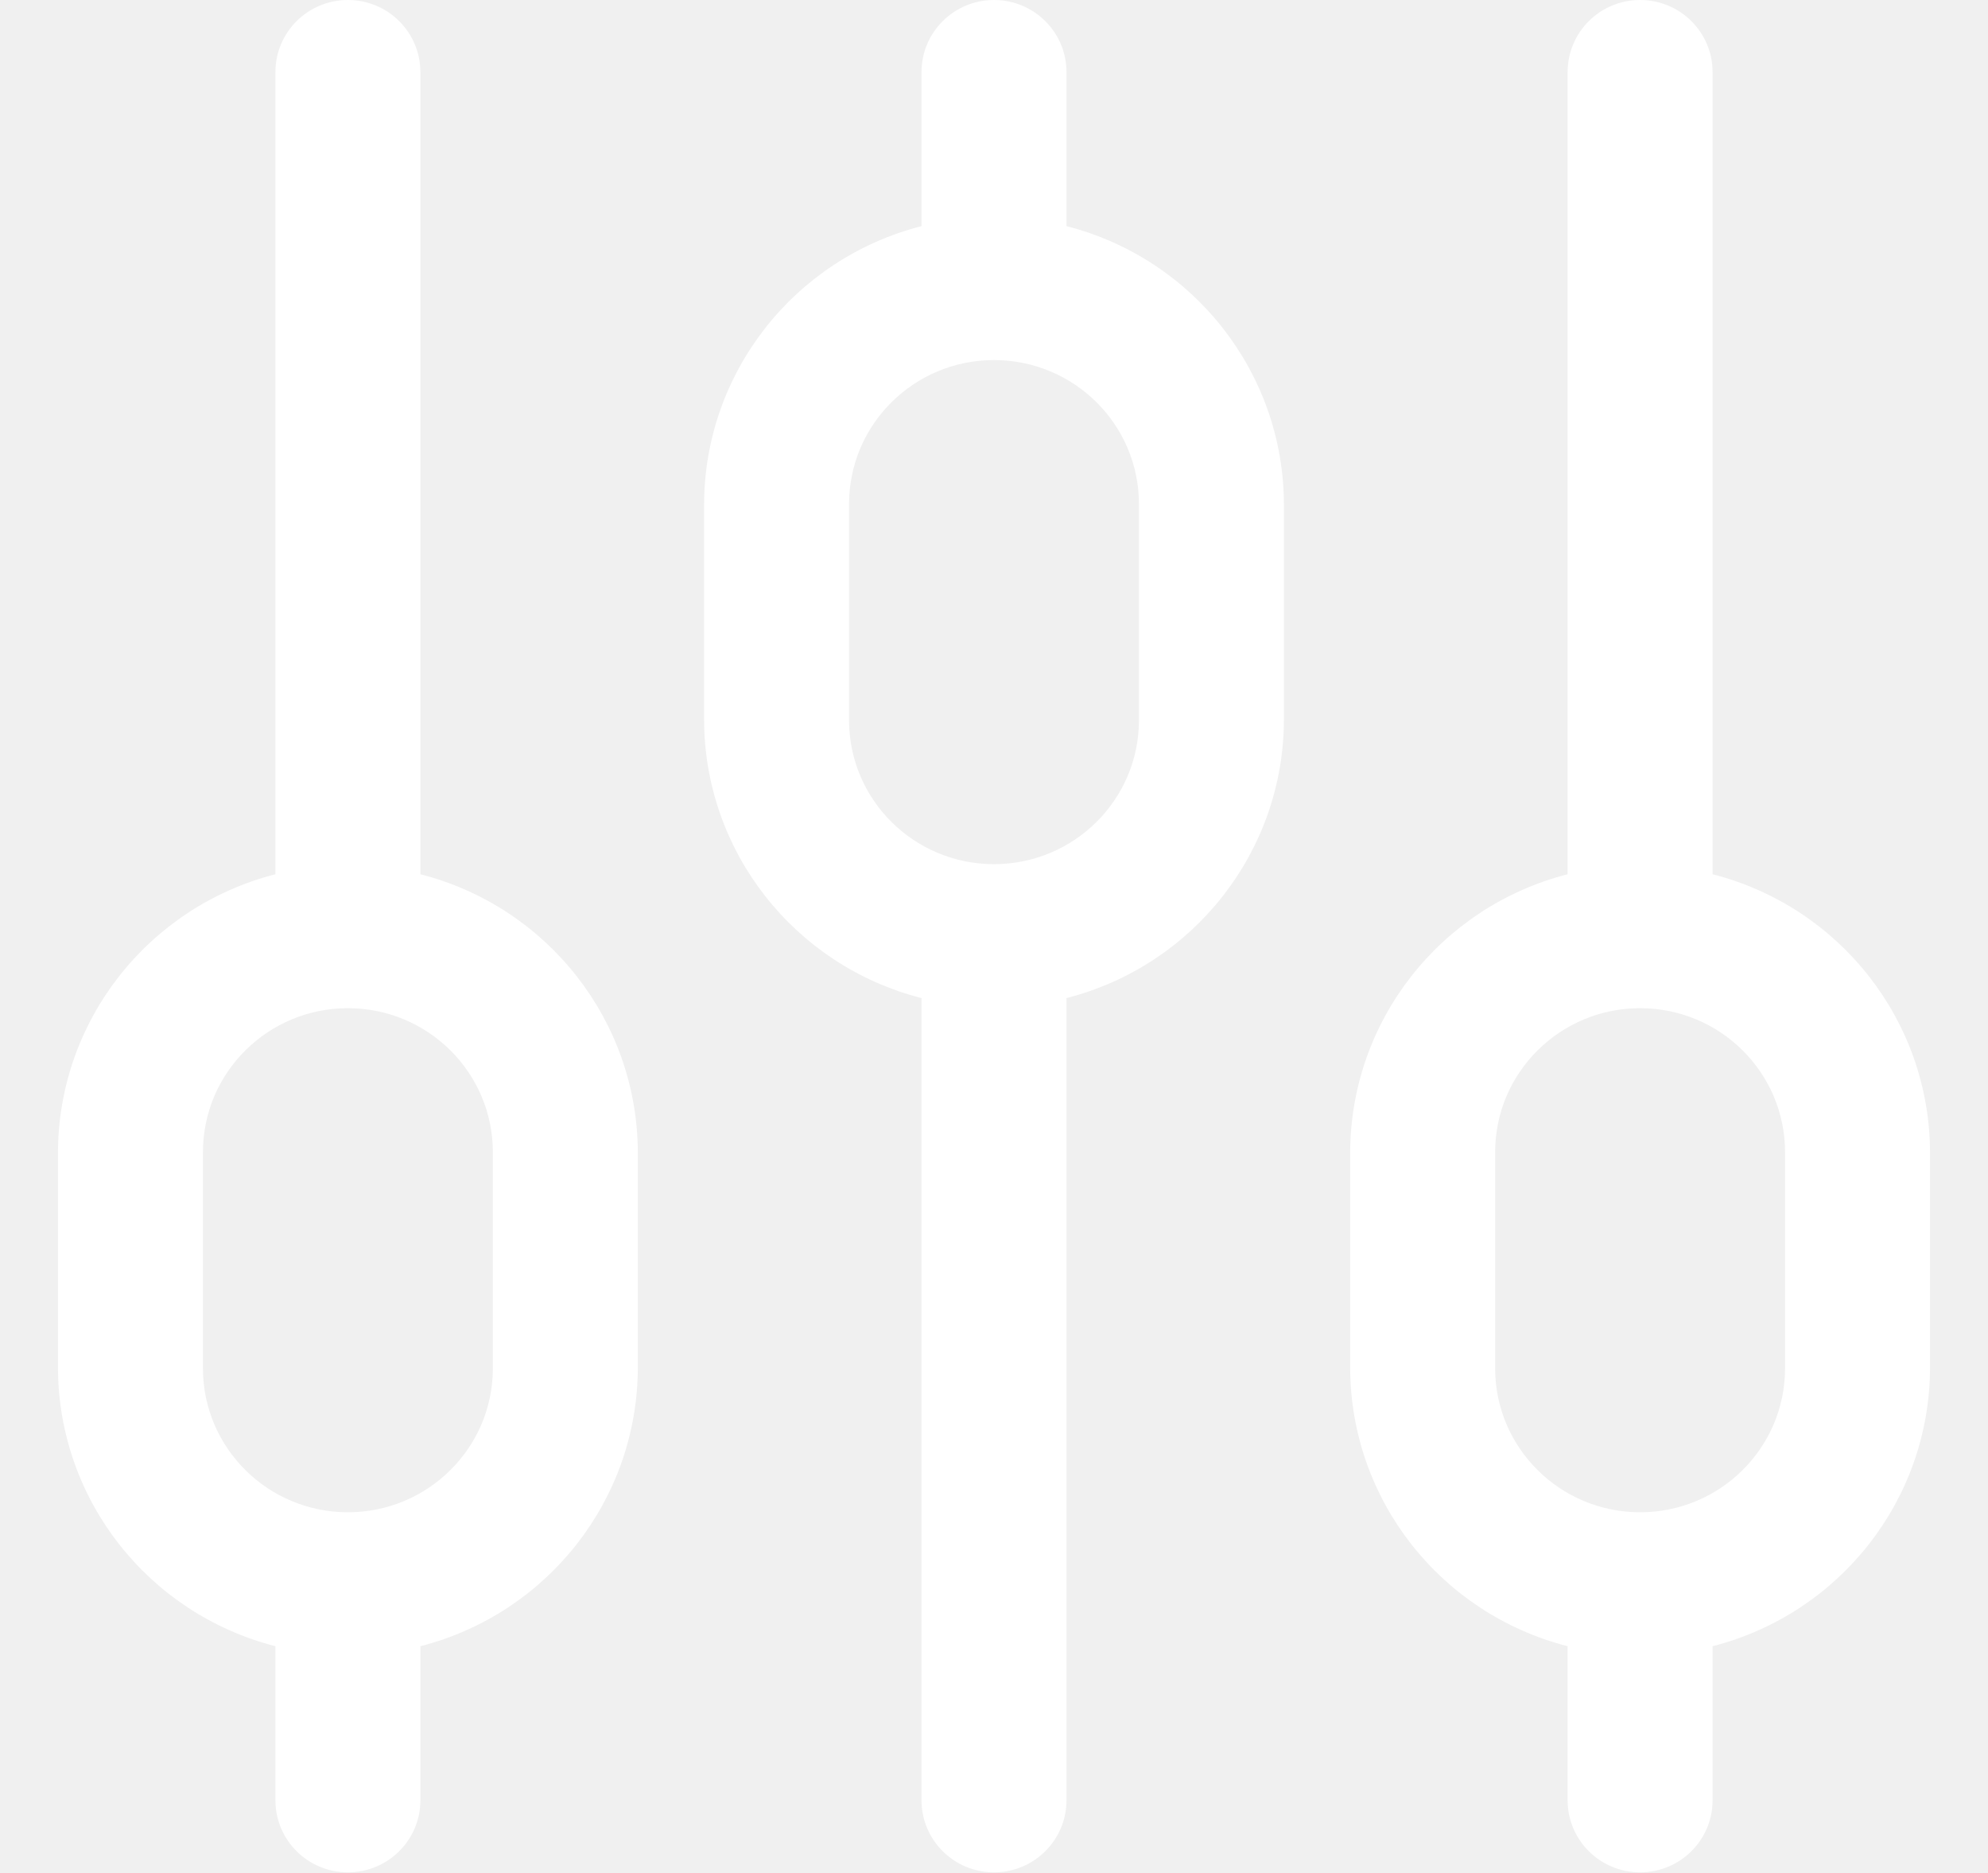
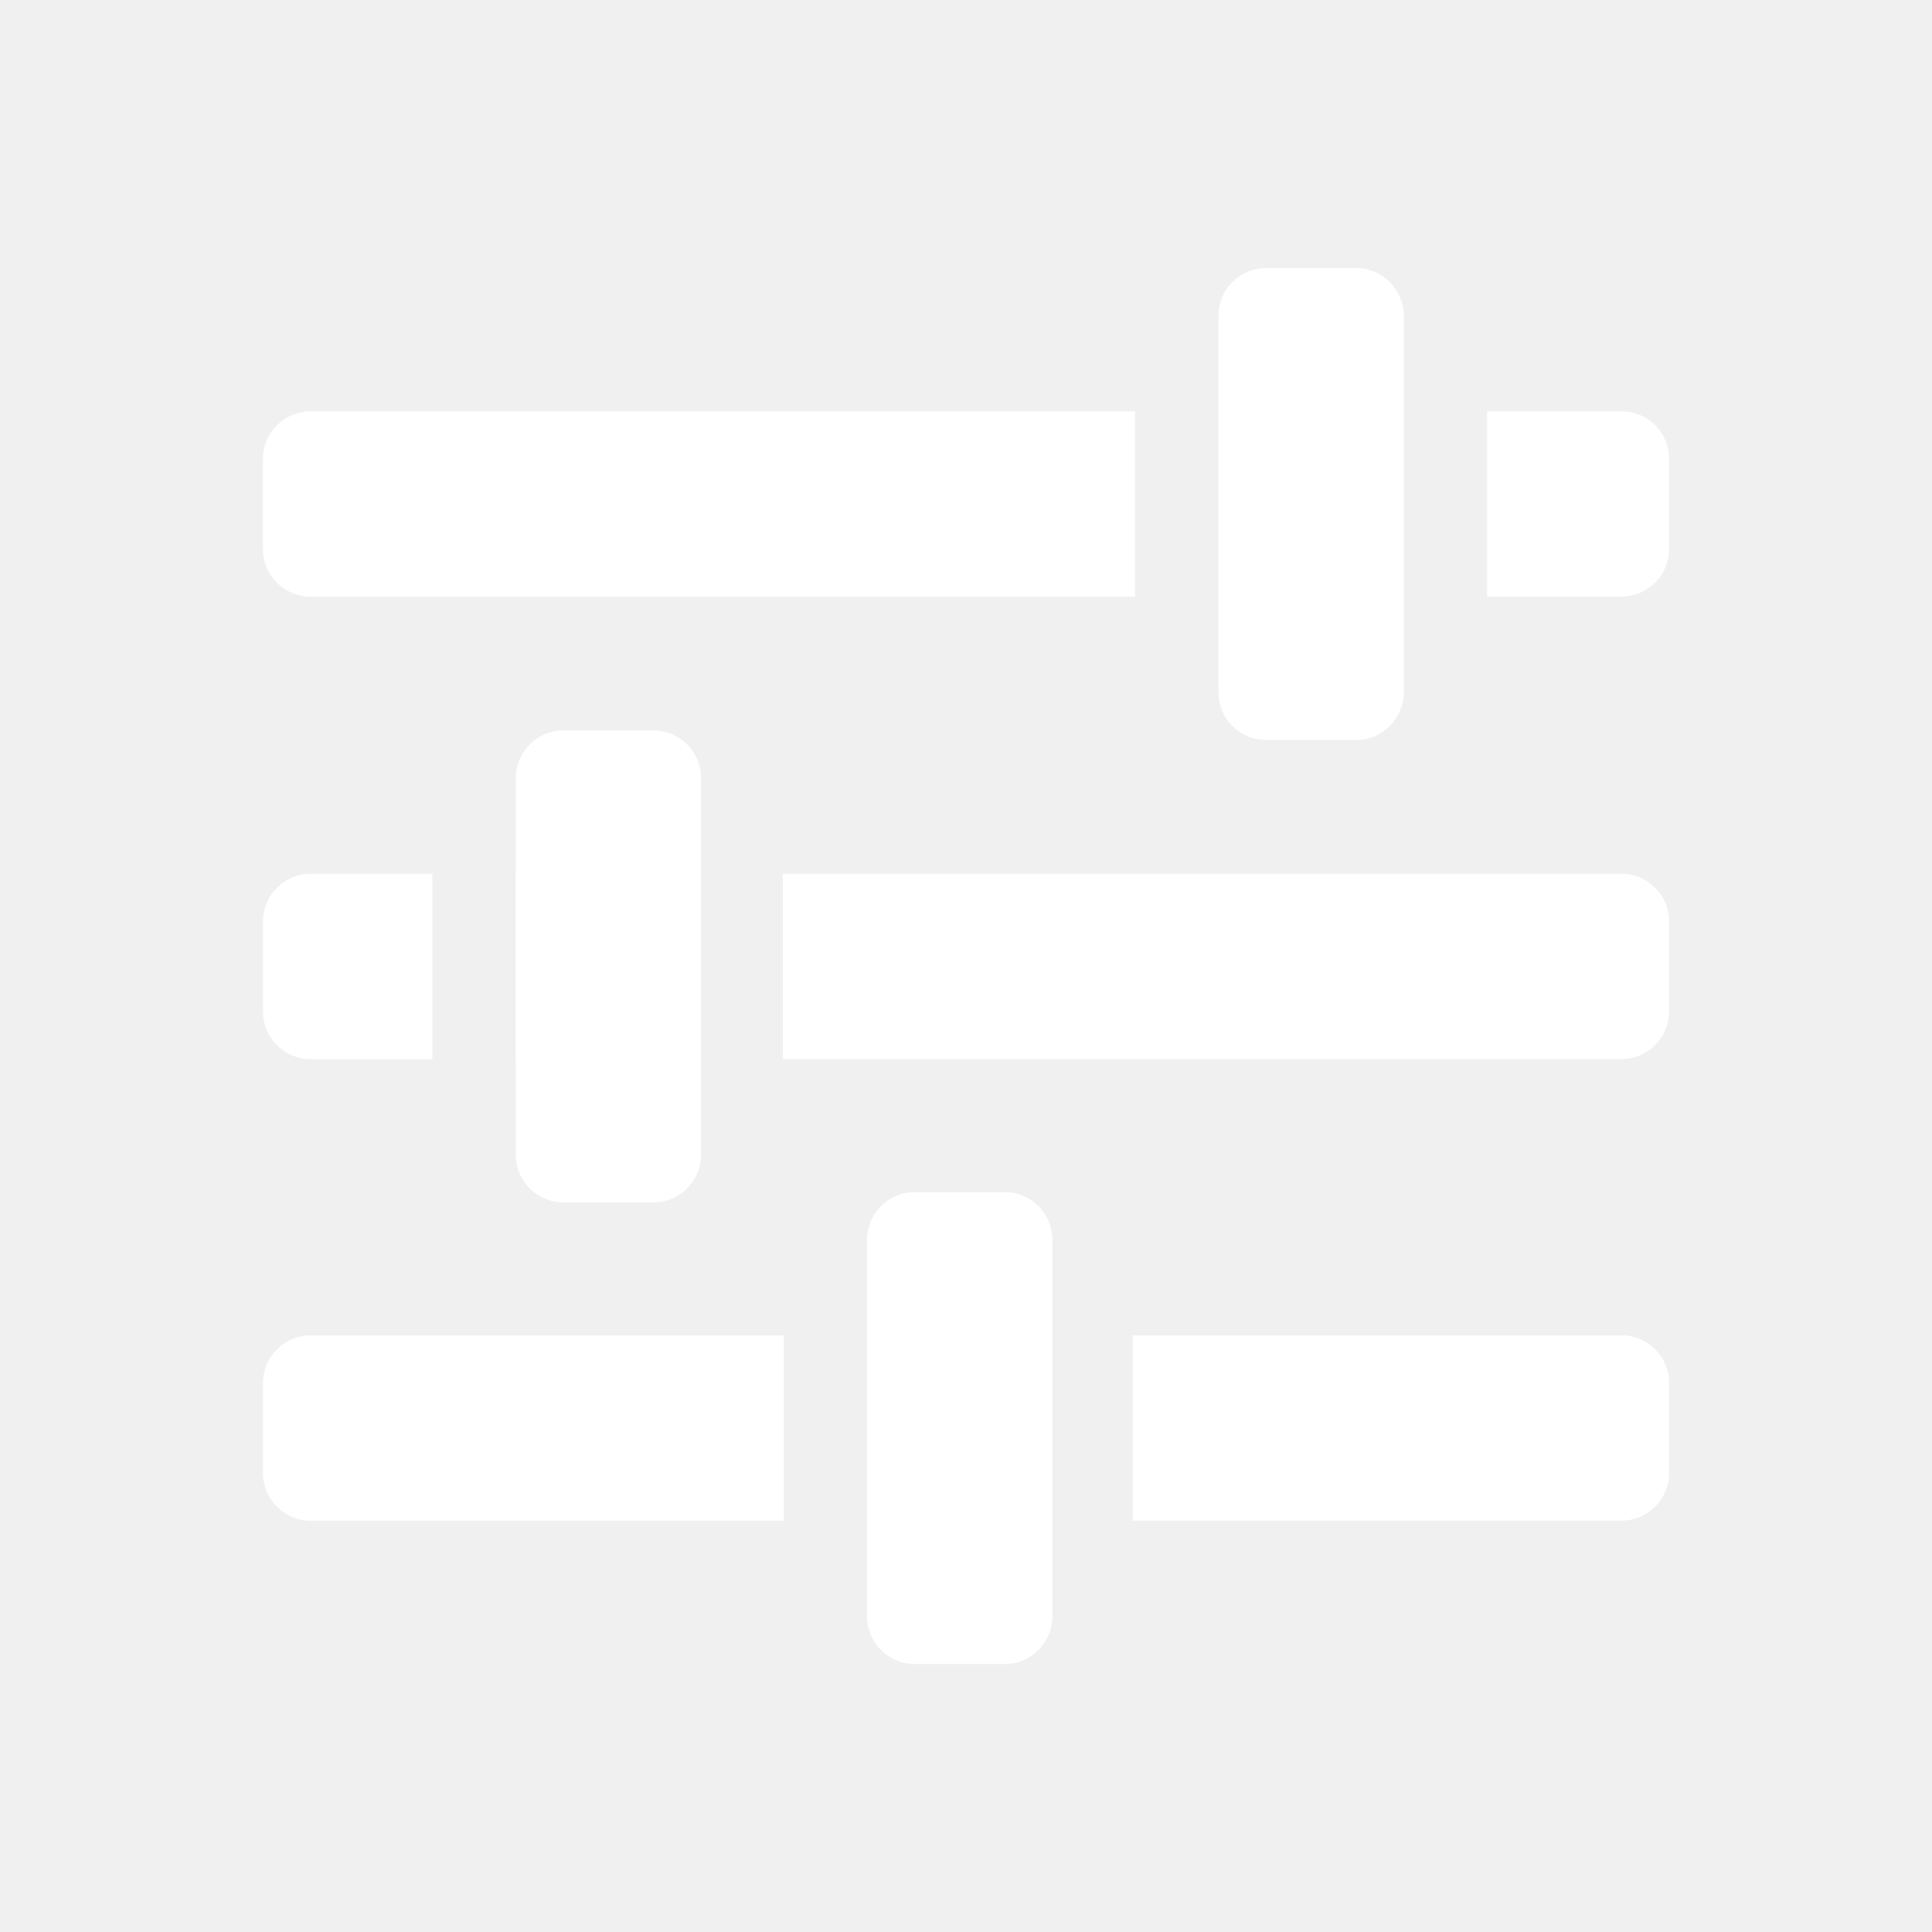
- <svg xmlns="http://www.w3.org/2000/svg" width="240px" height="226px" viewBox="0 0 240 226" version="1.1">
-   <g id="Artboard" stroke="none" stroke-width="1" fill="none" fill-rule="evenodd">
-     <g id="5603517_configuration_custom_options_preferences_setting_icon" transform="translate(7, 0)" fill="#FFFFFF" fill-rule="nonzero">
-       <path d="M43.75,105.525 L43.75,8.692 C43.75,3.892 39.832,0 35,0 C30.168,0 26.25,3.892 26.25,8.692 L26.25,105.525 C10.838,109.478 0.052,123.264 0,139.077 L0,165.154 C0.052,180.967 10.838,194.753 26.25,198.706 L26.25,217.308 C26.25,222.108 30.168,226 35,226 C39.832,226 43.75,222.108 43.75,217.308 L43.75,198.706 C59.162,194.753 69.948,180.967 70,165.154 L70,139.077 C69.948,123.264 59.162,109.478 43.75,105.525 Z M52.5,165.154 C52.5,174.755 44.665,182.538 35,182.538 C25.335,182.538 17.5,174.755 17.5,165.154 L17.5,139.077 C17.5,129.476 25.335,121.692 35,121.692 C44.665,121.692 52.5,129.476 52.5,139.077 L52.5,165.154 Z" id="Shape" />
-       <path d="M121.75,27.294 L121.75,8.692 C121.75,3.892 117.832,0 113,0 C108.168,0 104.25,3.892 104.25,8.692 L104.25,27.294 C88.838,31.247 78.052,45.033 78,60.846 L78,86.923 C78.052,102.736 88.838,116.522 104.25,120.475 L104.25,217.308 C104.25,222.108 108.168,226 113,226 C117.832,226 121.75,222.108 121.75,217.308 L121.75,120.475 C137.162,116.522 147.948,102.736 148,86.923 L148,60.846 C147.948,45.033 137.162,31.247 121.75,27.294 Z M130.5,86.923 C130.5,96.524 122.665,104.308 113,104.308 C103.335,104.308 95.5,96.524 95.5,86.923 L95.5,60.846 C95.5,51.245 103.335,43.462 113,43.462 C122.665,43.462 130.5,51.245 130.5,60.846 L130.5,86.923 Z" id="Shape" />
-       <path d="M199.75,105.525 L199.75,8.692 C199.75,3.892 195.832,0 191,0 C186.168,0 182.25,3.892 182.25,8.692 L182.25,105.525 C166.838,109.478 156.052,123.264 156,139.077 L156,165.154 C156.052,180.967 166.838,194.753 182.25,198.706 L182.25,217.308 C182.25,222.108 186.168,226 191,226 C195.832,226 199.75,222.108 199.75,217.308 L199.75,198.706 C215.162,194.753 225.948,180.967 226,165.154 L226,139.077 C225.948,123.264 215.162,109.478 199.75,105.525 Z M208.5,165.154 C208.5,174.755 200.665,182.538 191,182.538 C181.335,182.538 173.5,174.755 173.5,165.154 L173.5,139.077 C173.5,129.476 181.335,121.692 191,121.692 C200.665,121.692 208.5,129.476 208.5,139.077 L208.5,165.154 Z" id="Shape" />
-     </g>
-   </g>
+ <svg xmlns="http://www.w3.org/2000/svg" id="Calque_1" viewBox="0 0 240 240">
+   <defs>
+     <style>.cls-1{fill:#fff;stroke-width:0px;}</style>
+   </defs>
+   <path class="cls-1" d="m201.44,51.1h-16.71v23.01h16.71c3.24,0,5.9-2.65,5.9-5.9v-11.22c0-3.24-2.65-5.9-5.9-5.9Z" />
+   <path class="cls-1" d="m201.44,108.55h-104.19v23.01h104.19c3.24,0,5.9-2.65,5.9-5.9v-11.22c0-3.24-2.65-5.9-5.9-5.9Z" />
+   <path class="cls-1" d="m201.44,165.89h-60.71v23.01h60.71c3.24,0,5.9-2.65,5.9-5.9v-11.22c0-3.24-2.65-5.9-5.9-5.9Z" />
+   <path class="cls-1" d="m141,51.1H38.56c-3.24,0-5.9,2.65-5.9,5.9v11.22c0,3.24,2.65,5.9,5.9,5.9h102.44v-23.01Z" />
+   <path class="cls-1" d="m168.48,33.3h-11.22c-3.24,0-5.9,2.65-5.9,5.9v11.91h0v23.01h0v11.9c0,3.24,2.65,5.9,5.9,5.9h11.22c3.24,0,5.9-2.65,5.9-5.9v-46.82c0-3.24-2.65-5.9-5.9-5.9Z" />
+   <path class="cls-1" d="m53.71,108.55h-15.14c-3.24,0-5.9,2.65-5.9,5.9v11.22c0,3.24,2.65,5.9,5.9,5.9h15.14v-23.01Z" />
+   <path class="cls-1" d="m81.19,90.74h-11.22c-3.24,0-5.9,2.65-5.9,5.9v11.91h-.02v23.01h.02v11.9c0,3.24,2.65,5.9,5.9,5.9h11.22c3.24,0,5.9-2.65,5.9-5.9v-46.82c0-3.24-2.65-5.9-5.9-5.9Z" />
+   <path class="cls-1" d="m97.37,165.89h-58.8c-3.24,0-5.9,2.65-5.9,5.9v11.22c0,3.24,2.65,5.9,5.9,5.9h58.8v-23.01Z" />
+   <path class="cls-1" d="m124.83,148.09h-11.22c-3.24,0-5.9,2.65-5.9,5.9v11.91h0v23.01h0v11.9c0,3.24,2.65,5.9,5.9,5.9h11.22c3.24,0,5.9-2.65,5.9-5.9v-46.82c0-3.24-2.65-5.9-5.9-5.9Z" />
</svg>
